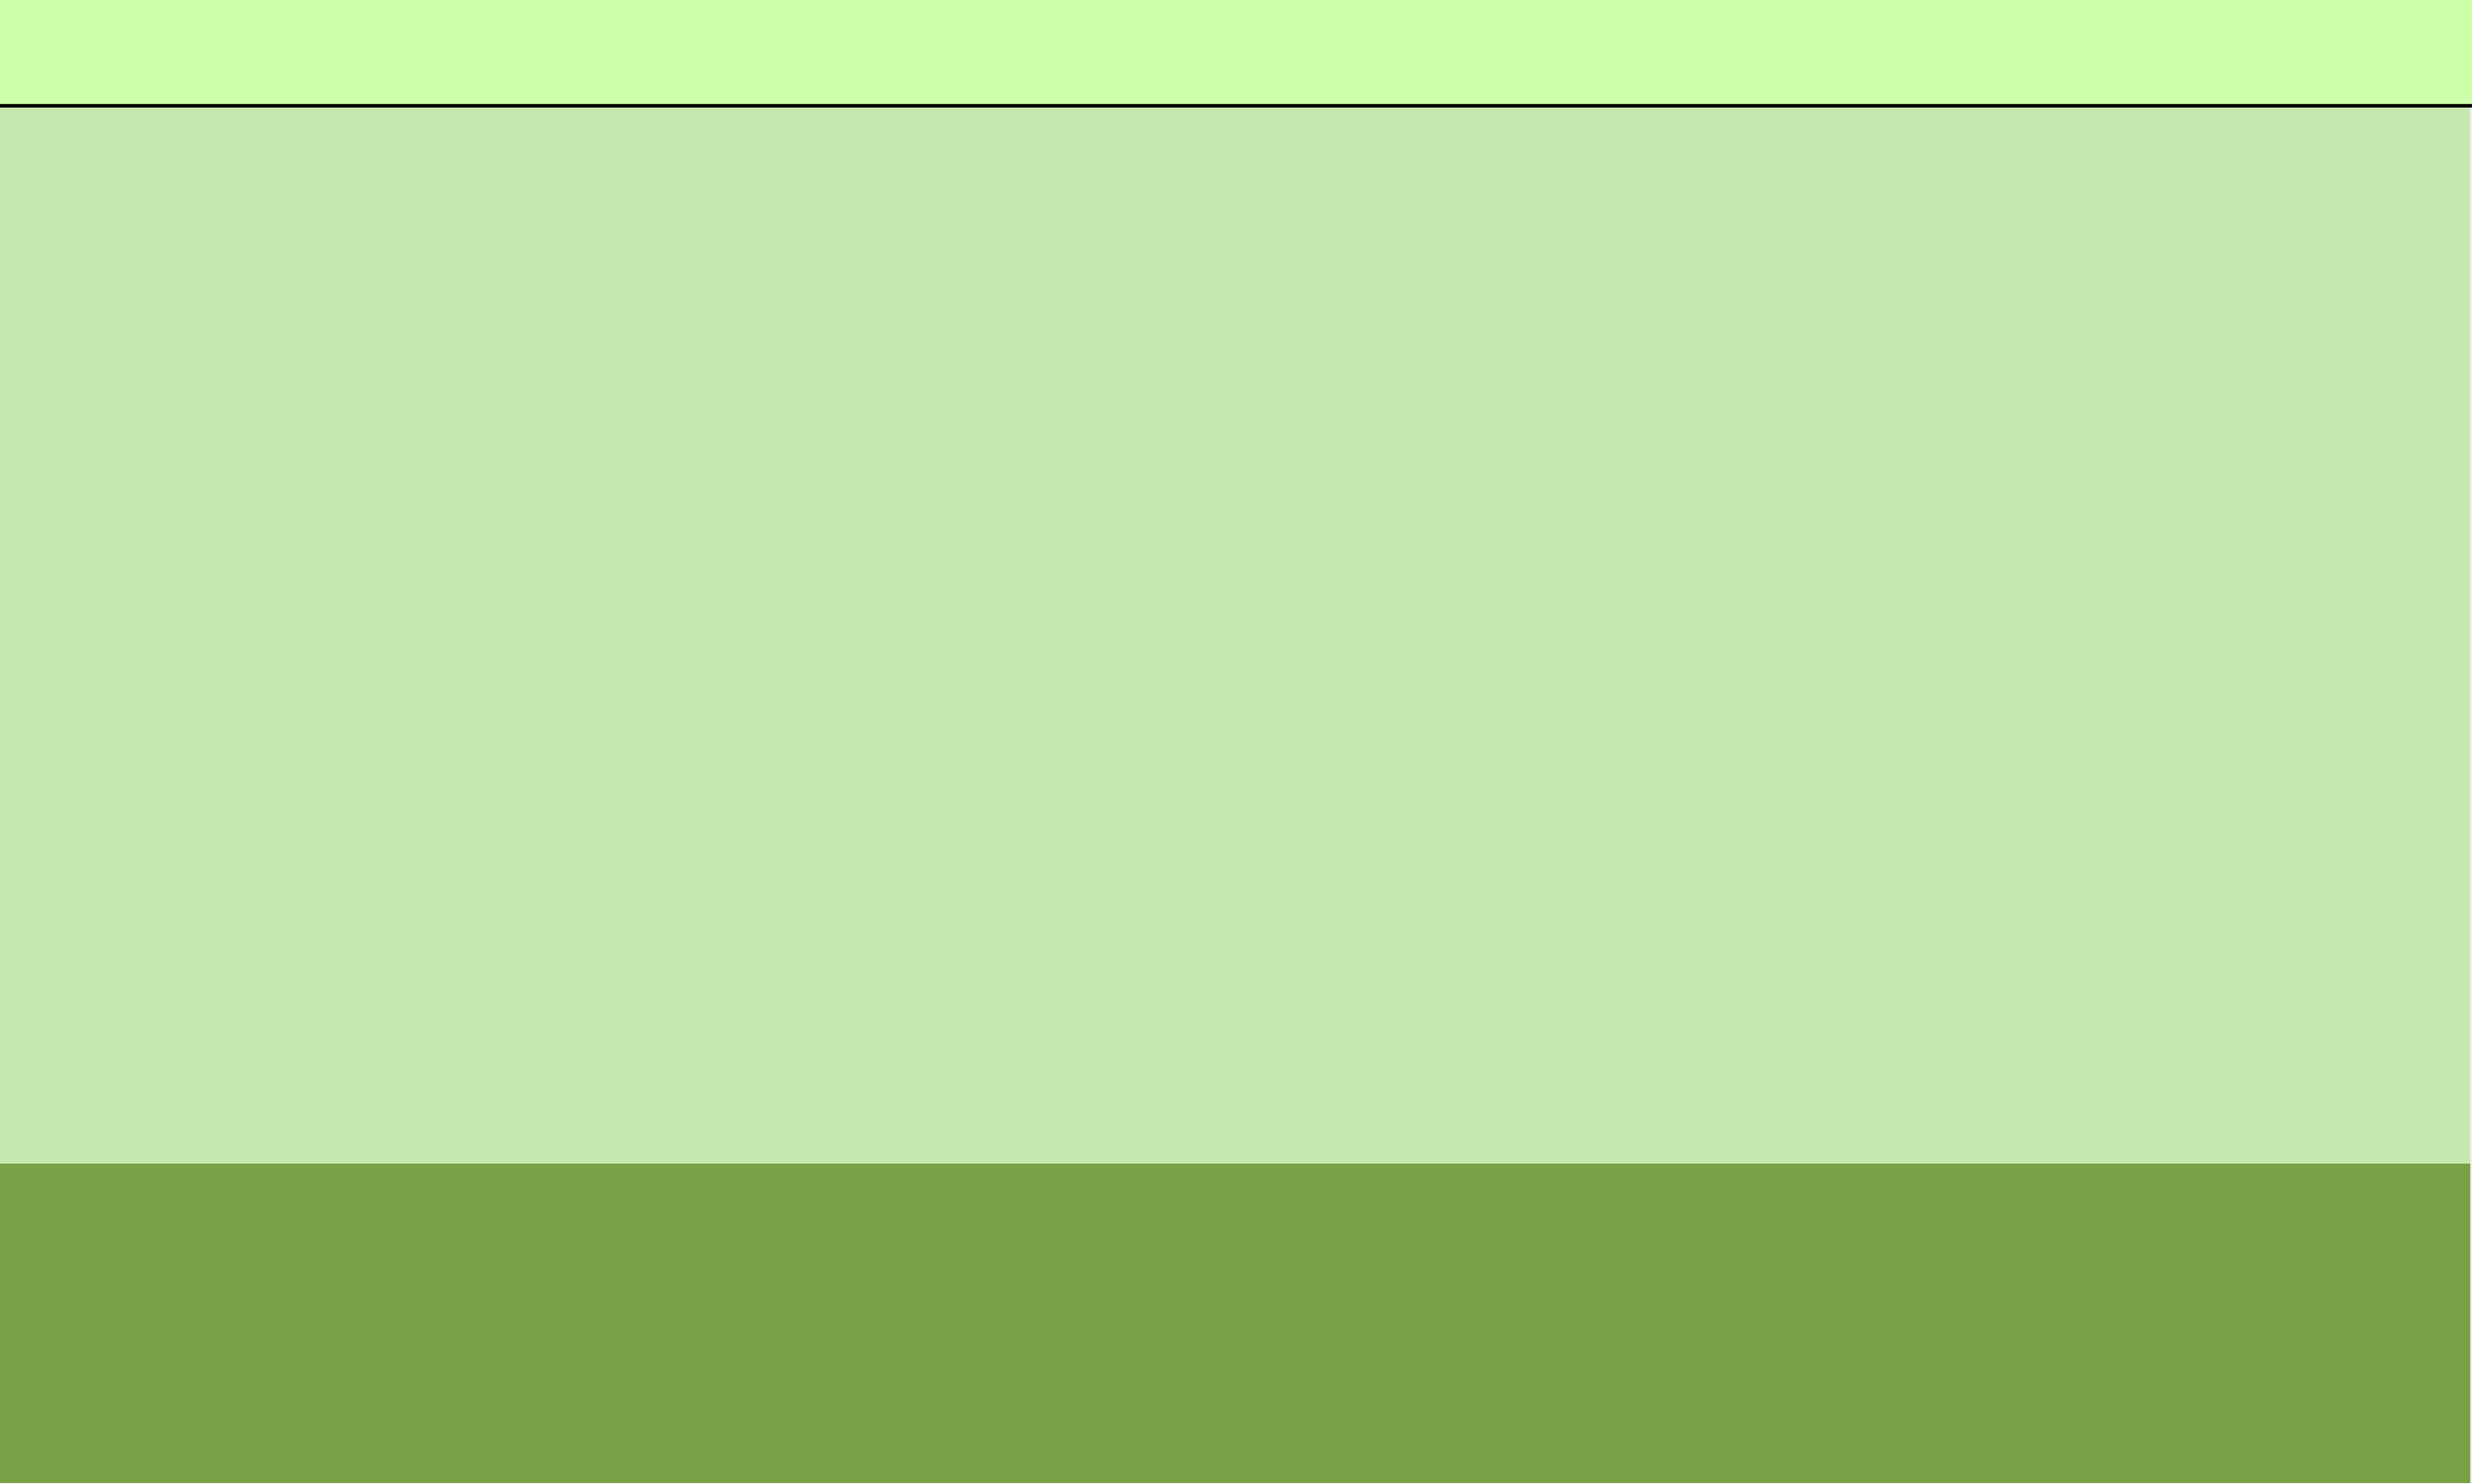
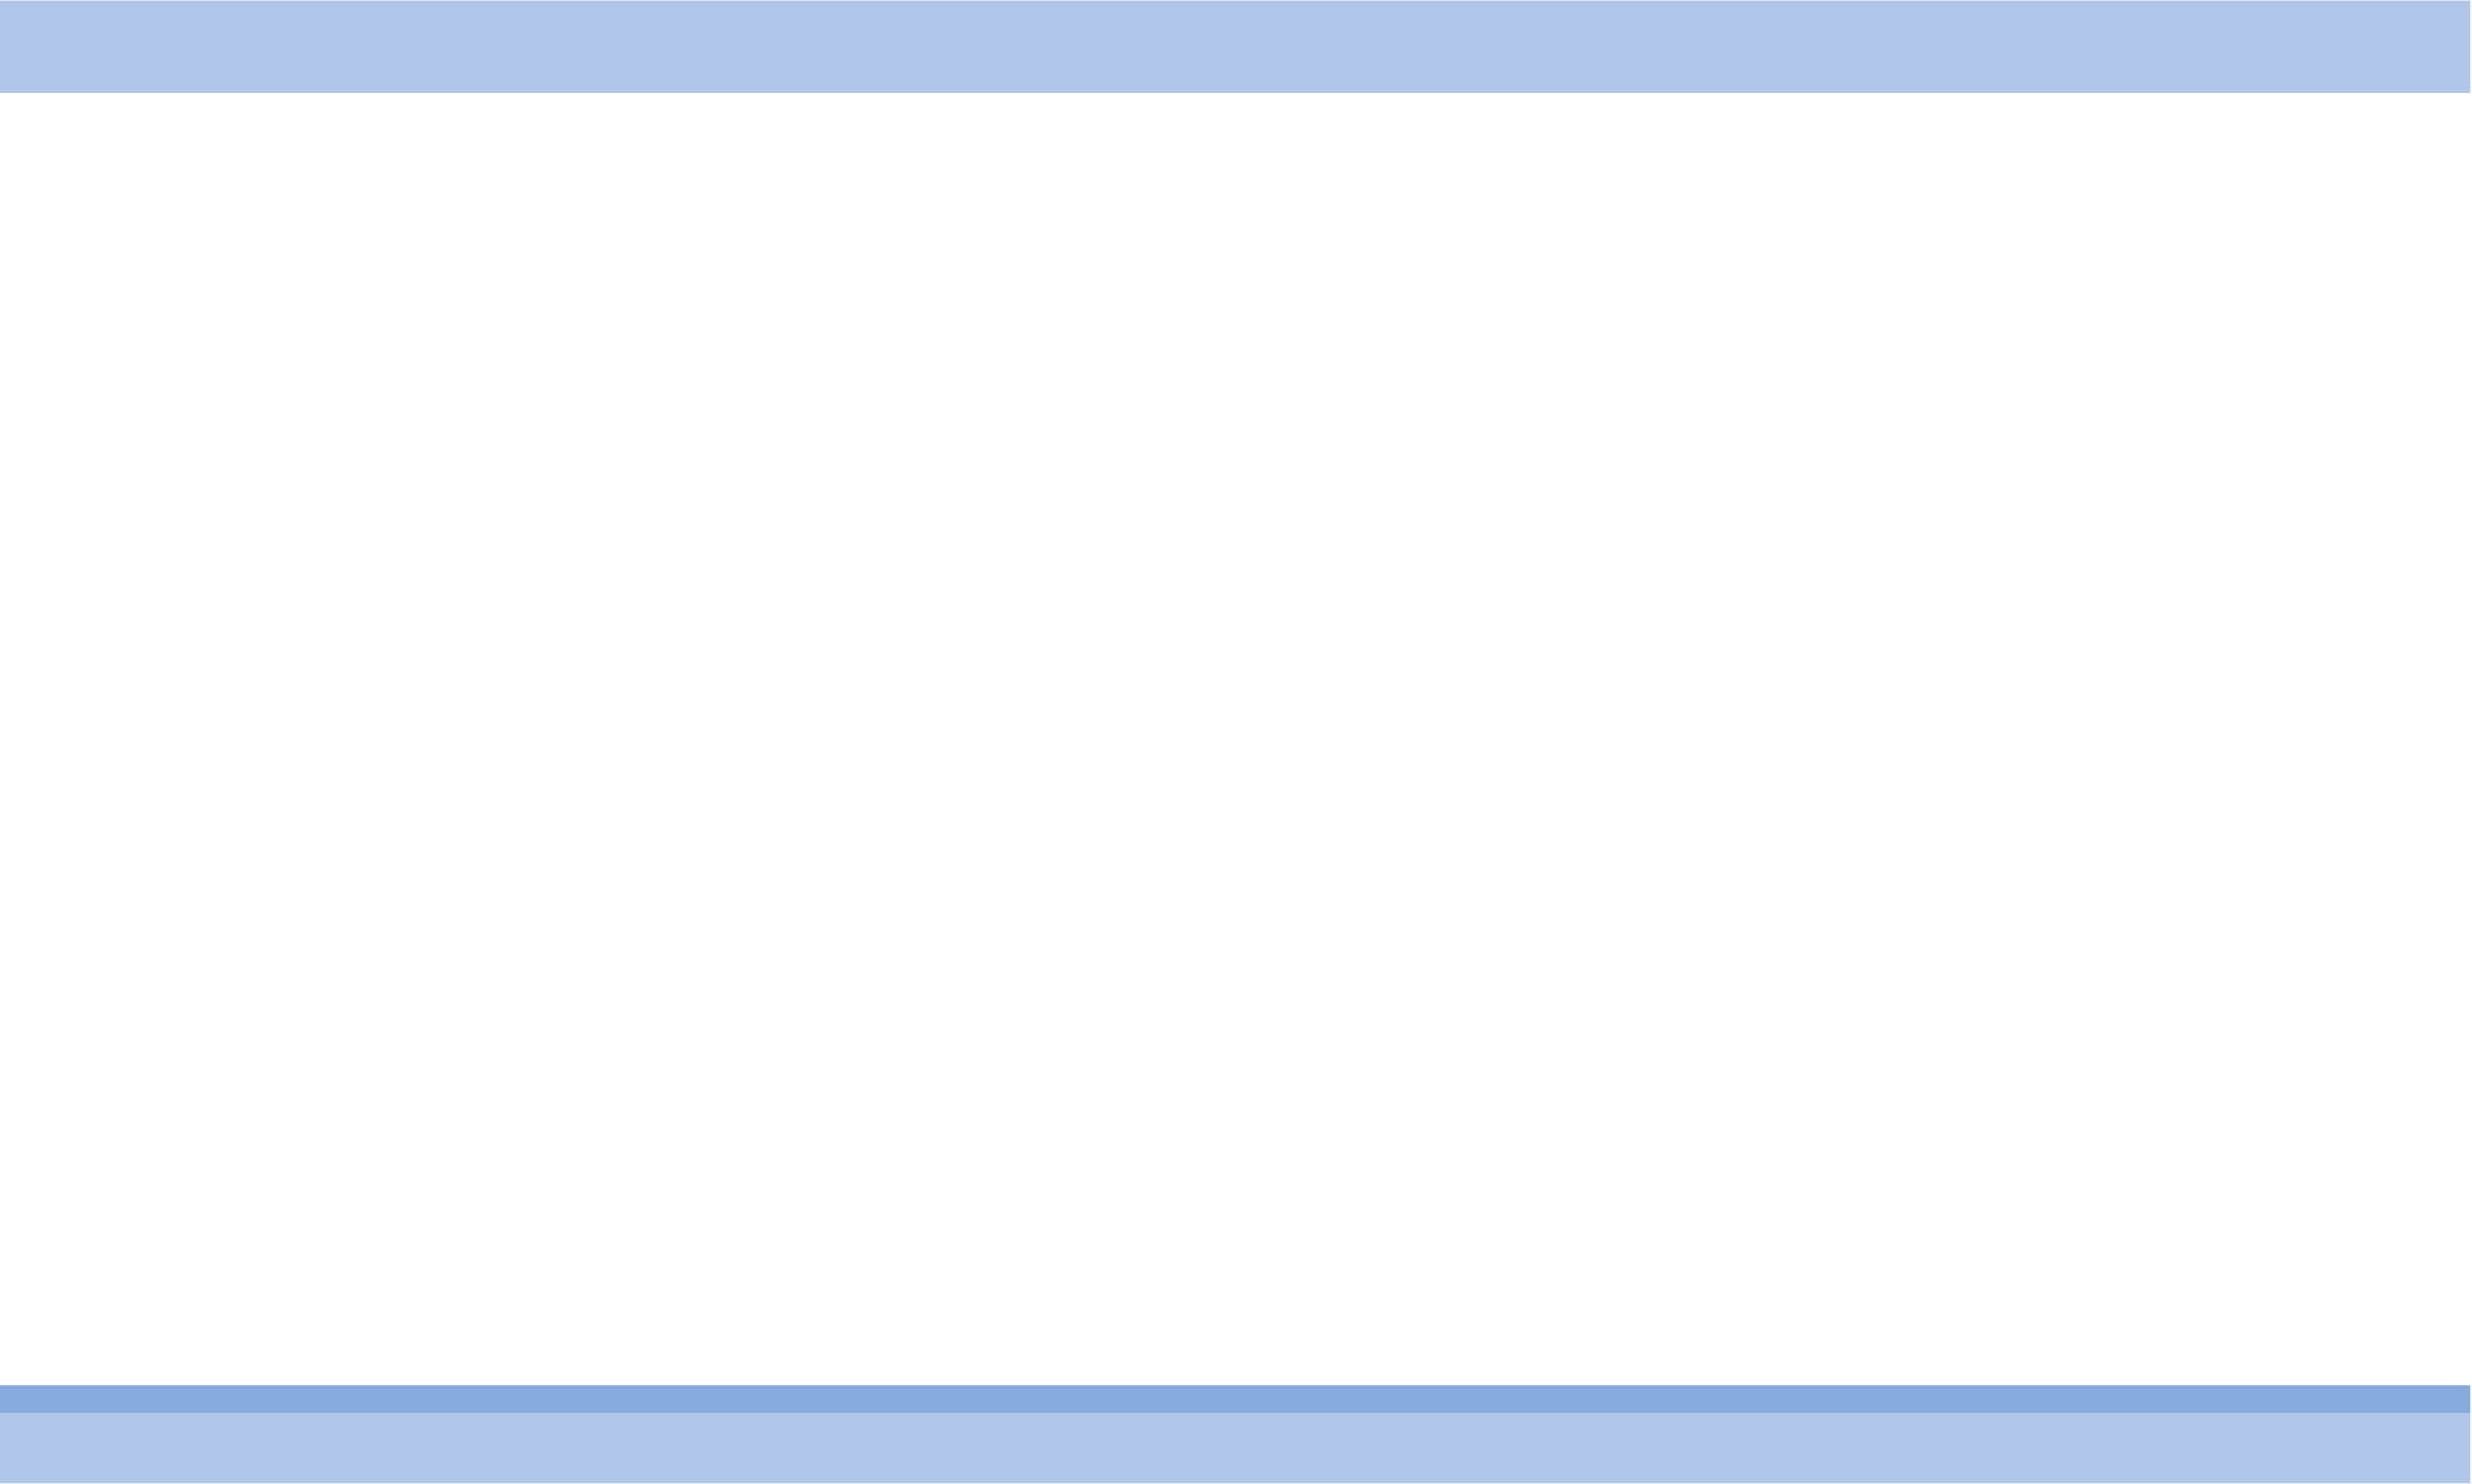
<svg xmlns="http://www.w3.org/2000/svg" width="708.661" height="425.197" id="svg5366" version="1.1">
  <defs id="defs5368">
    </defs>
-   <g id="layer1" transform="translate(0,-627.164)">
-     <rect style="fill:#c6e9af;fill-opacity:1;stroke:none" id="rect5378" width="708.117" height="427.295" x="0" y="625.066" />
-     <rect y="960.781" x="-2.98" height="91.58" width="711.147" id="rect5898" style="fill:#79a146;fill-opacity:1;stroke:none" />
-     <rect style="fill:#ccffaa;fill-opacity:1;stroke:#000000;stroke-opacity:1" id="rect7485" width="743.472" height="33.435" x="-19.142" y="624.054" />
+   <g id="layer1" transform="translate(0,-627.1641)">
+     <rect style="fill:#ffffff;fill-opacity:1;stroke:none" id="rect5378" width="708.667" height="425" x="0" y="627.361" />
+     <rect y="1032.361" x="4.2188475e-14" height="20" width="708.167" id="rect5898" style="fill:#afc6e9;fill-opacity:1;stroke:none" />
+     <rect style="fill:#87aade;fill-opacity:1;stroke:none" id="rect7512" width="708.167" height="8" x="4.2188475e-14" y="1024.361" />
+     <rect style="fill:#afc6e9;fill-opacity:1;stroke:none" id="rect7608" width="708.167" height="26.429" x="0" y="627.361" />
  </g>
</svg>
